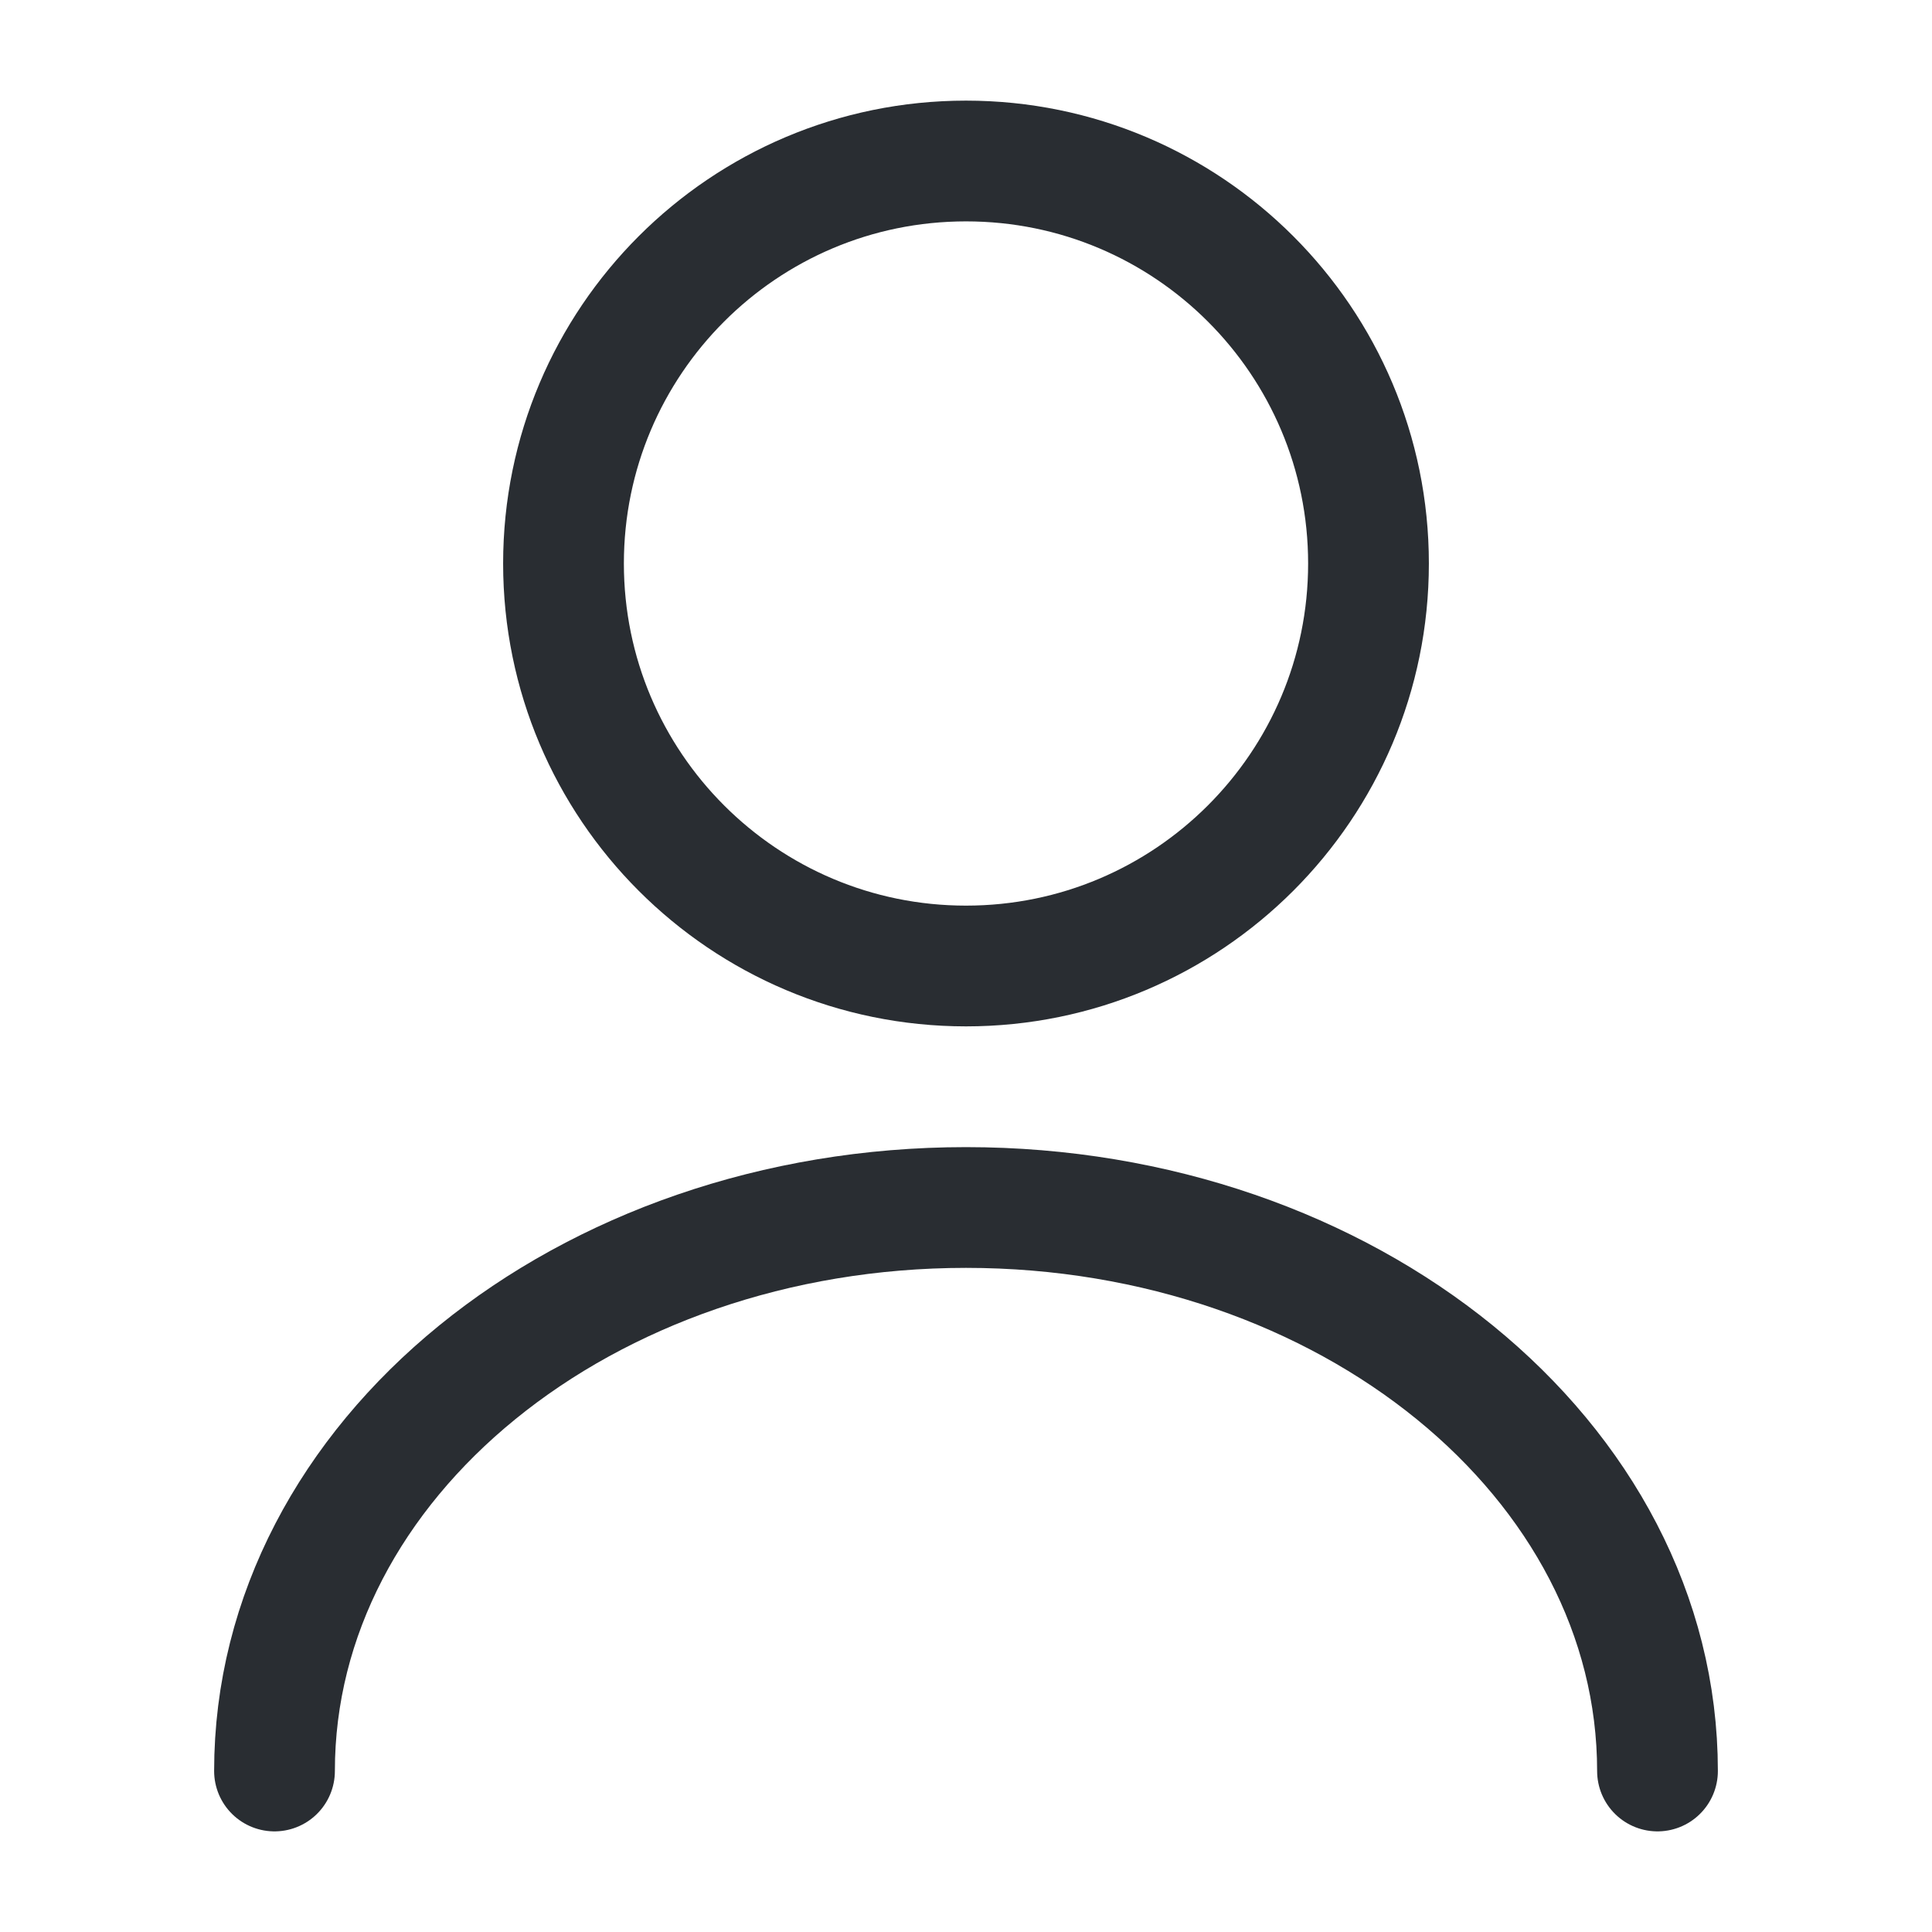
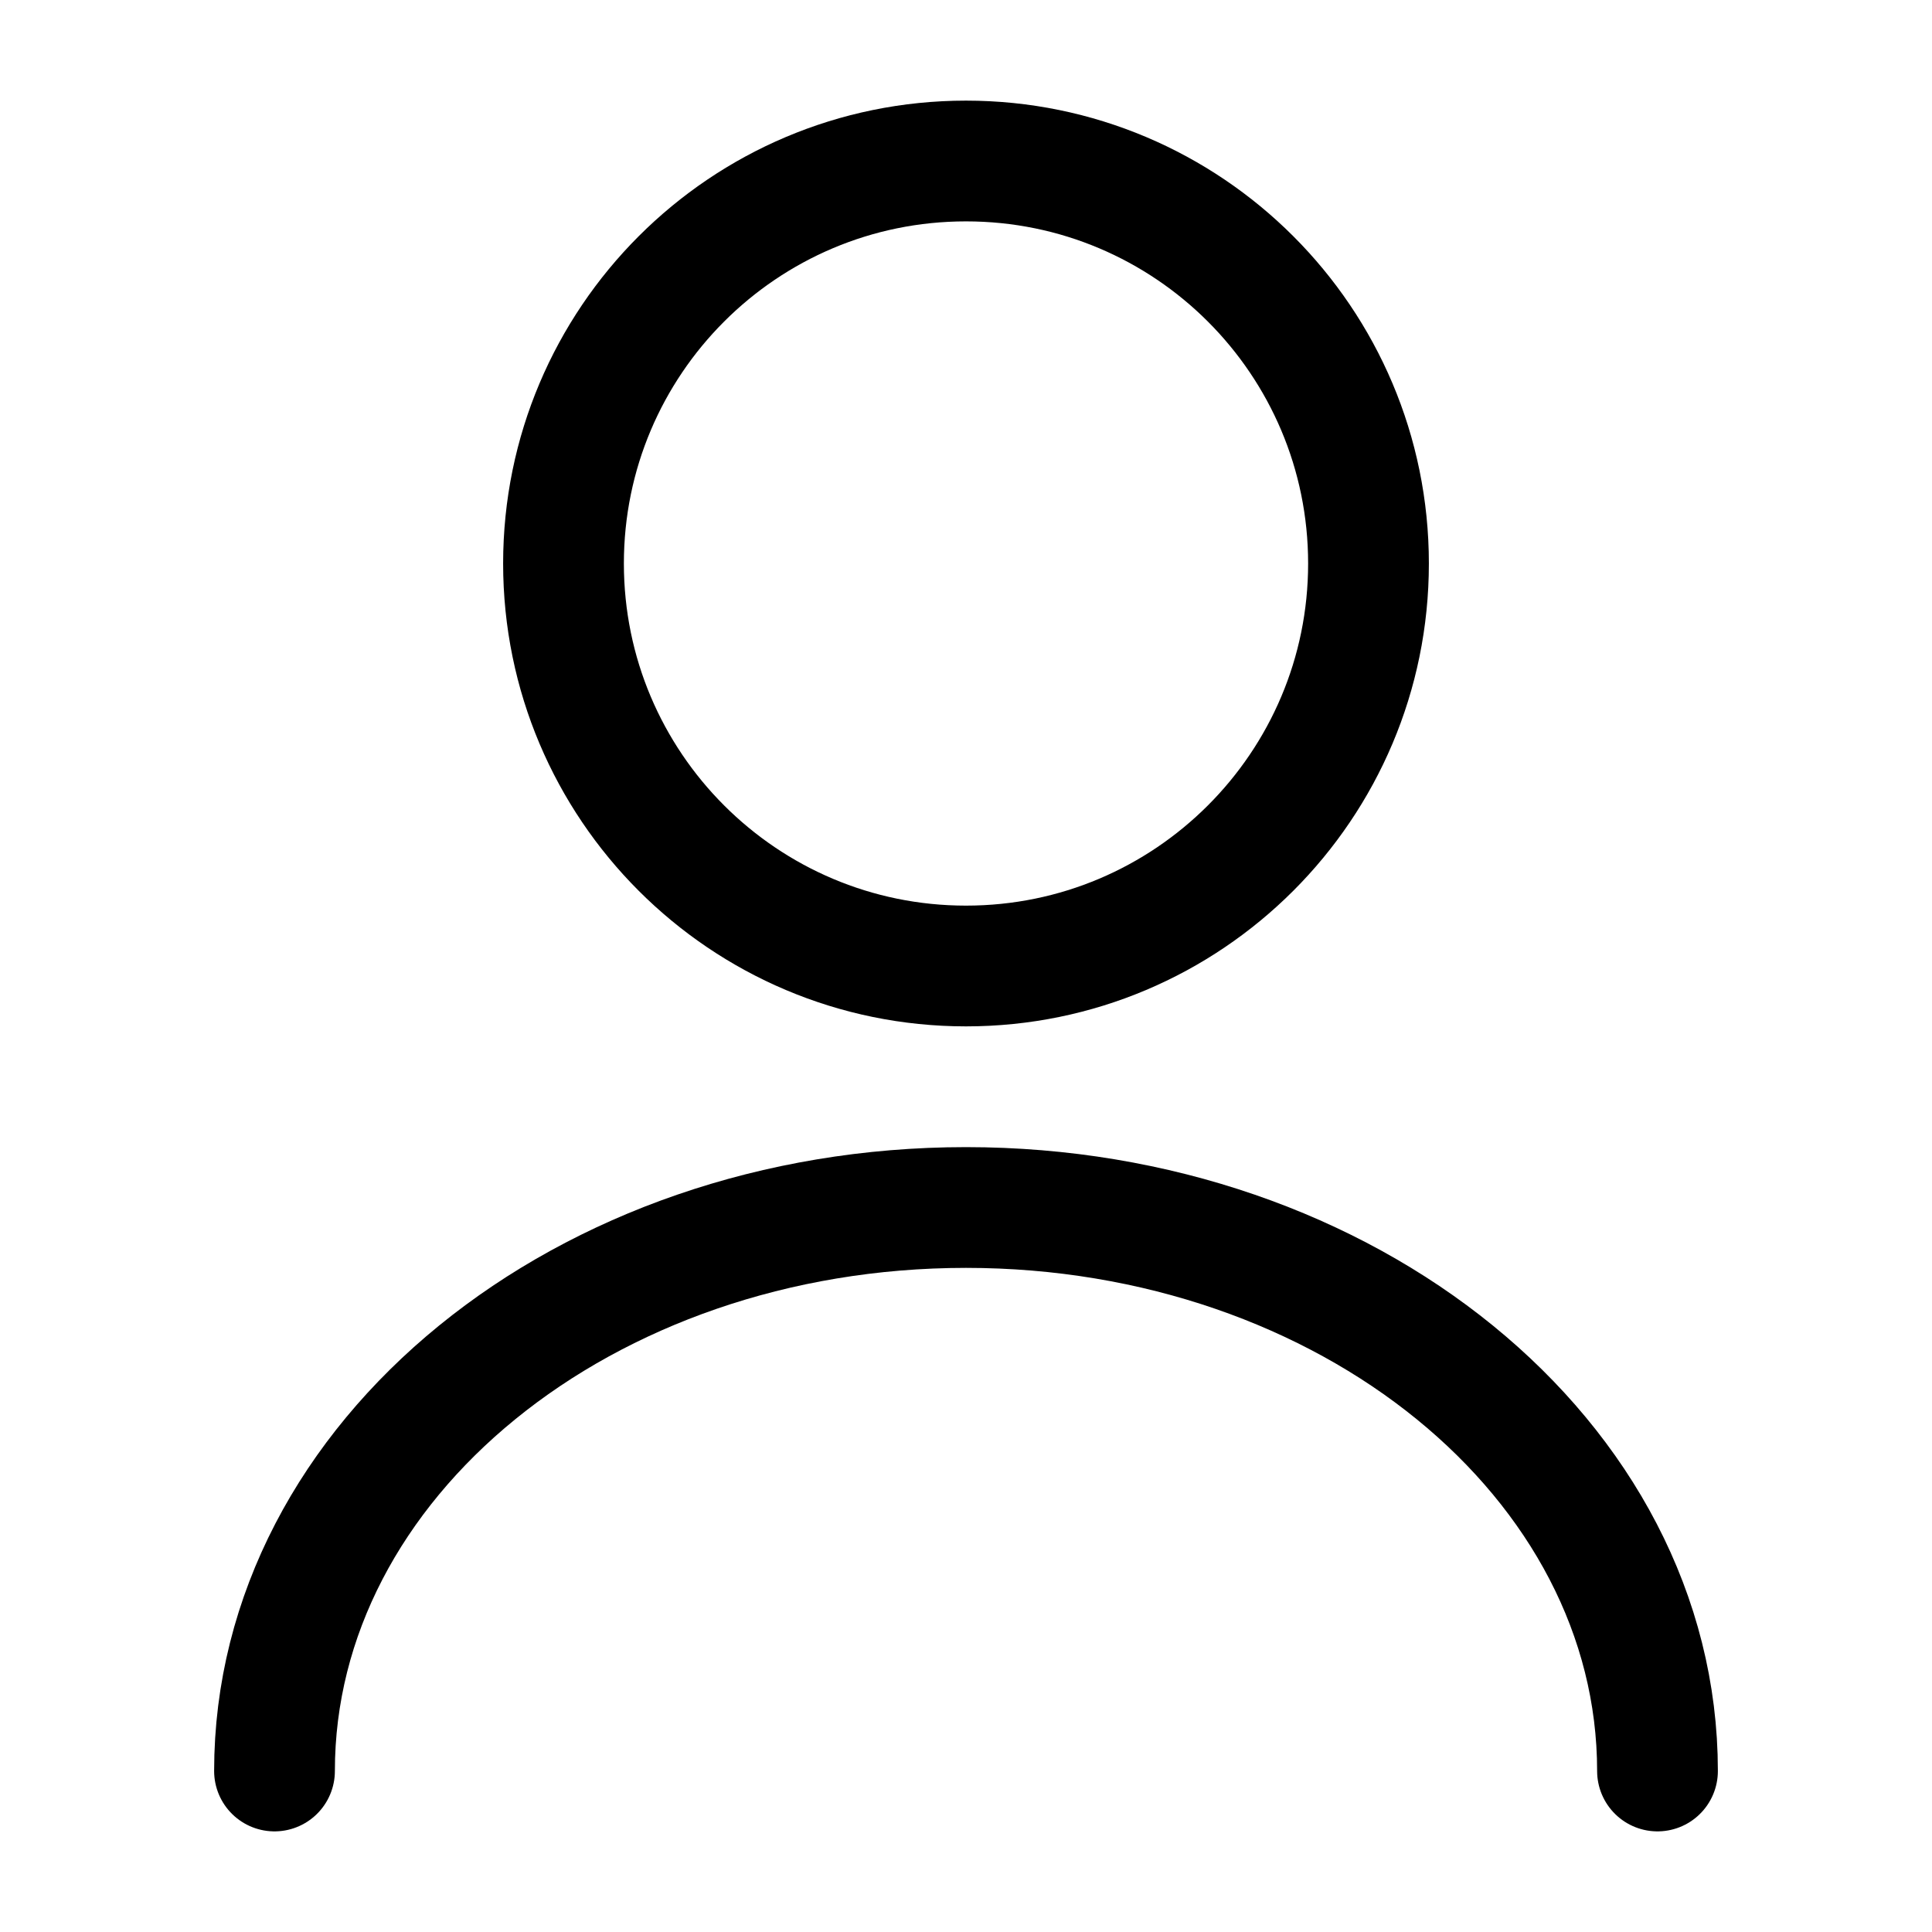
<svg xmlns="http://www.w3.org/2000/svg" width="24" height="24" viewBox="0 0 24 24" fill="none">
-   <path d="M12 12C14.761 12 17 9.761 17 7C17 4.239 14.761 2 12 2C9.239 2 7 4.239 7 7C7 9.761 9.239 12 12 12Z" stroke="#292D32" stroke-width="1.5" stroke-linecap="round" stroke-linejoin="round" />
-   <path d="M20.59 22C20.59 18.13 16.74 15 12 15C7.26 15 3.41 18.13 3.41 22" stroke="#292D32" stroke-width="1.5" stroke-linecap="round" stroke-linejoin="round" />
+   <path d="M12 12C14.761 12 17 9.761 17 7C17 4.239 14.761 2 12 2C9.239 2 7 4.239 7 7C7 9.761 9.239 12 12 12Z" stroke="currentColor" stroke-width="1.5" stroke-linecap="round" stroke-linejoin="round" />
+   <path d="M20.59 22C20.59 18.13 16.74 15 12 15C7.26 15 3.41 18.13 3.41 22" stroke="currentColor" stroke-width="1.5" stroke-linecap="round" stroke-linejoin="round" />
</svg>
